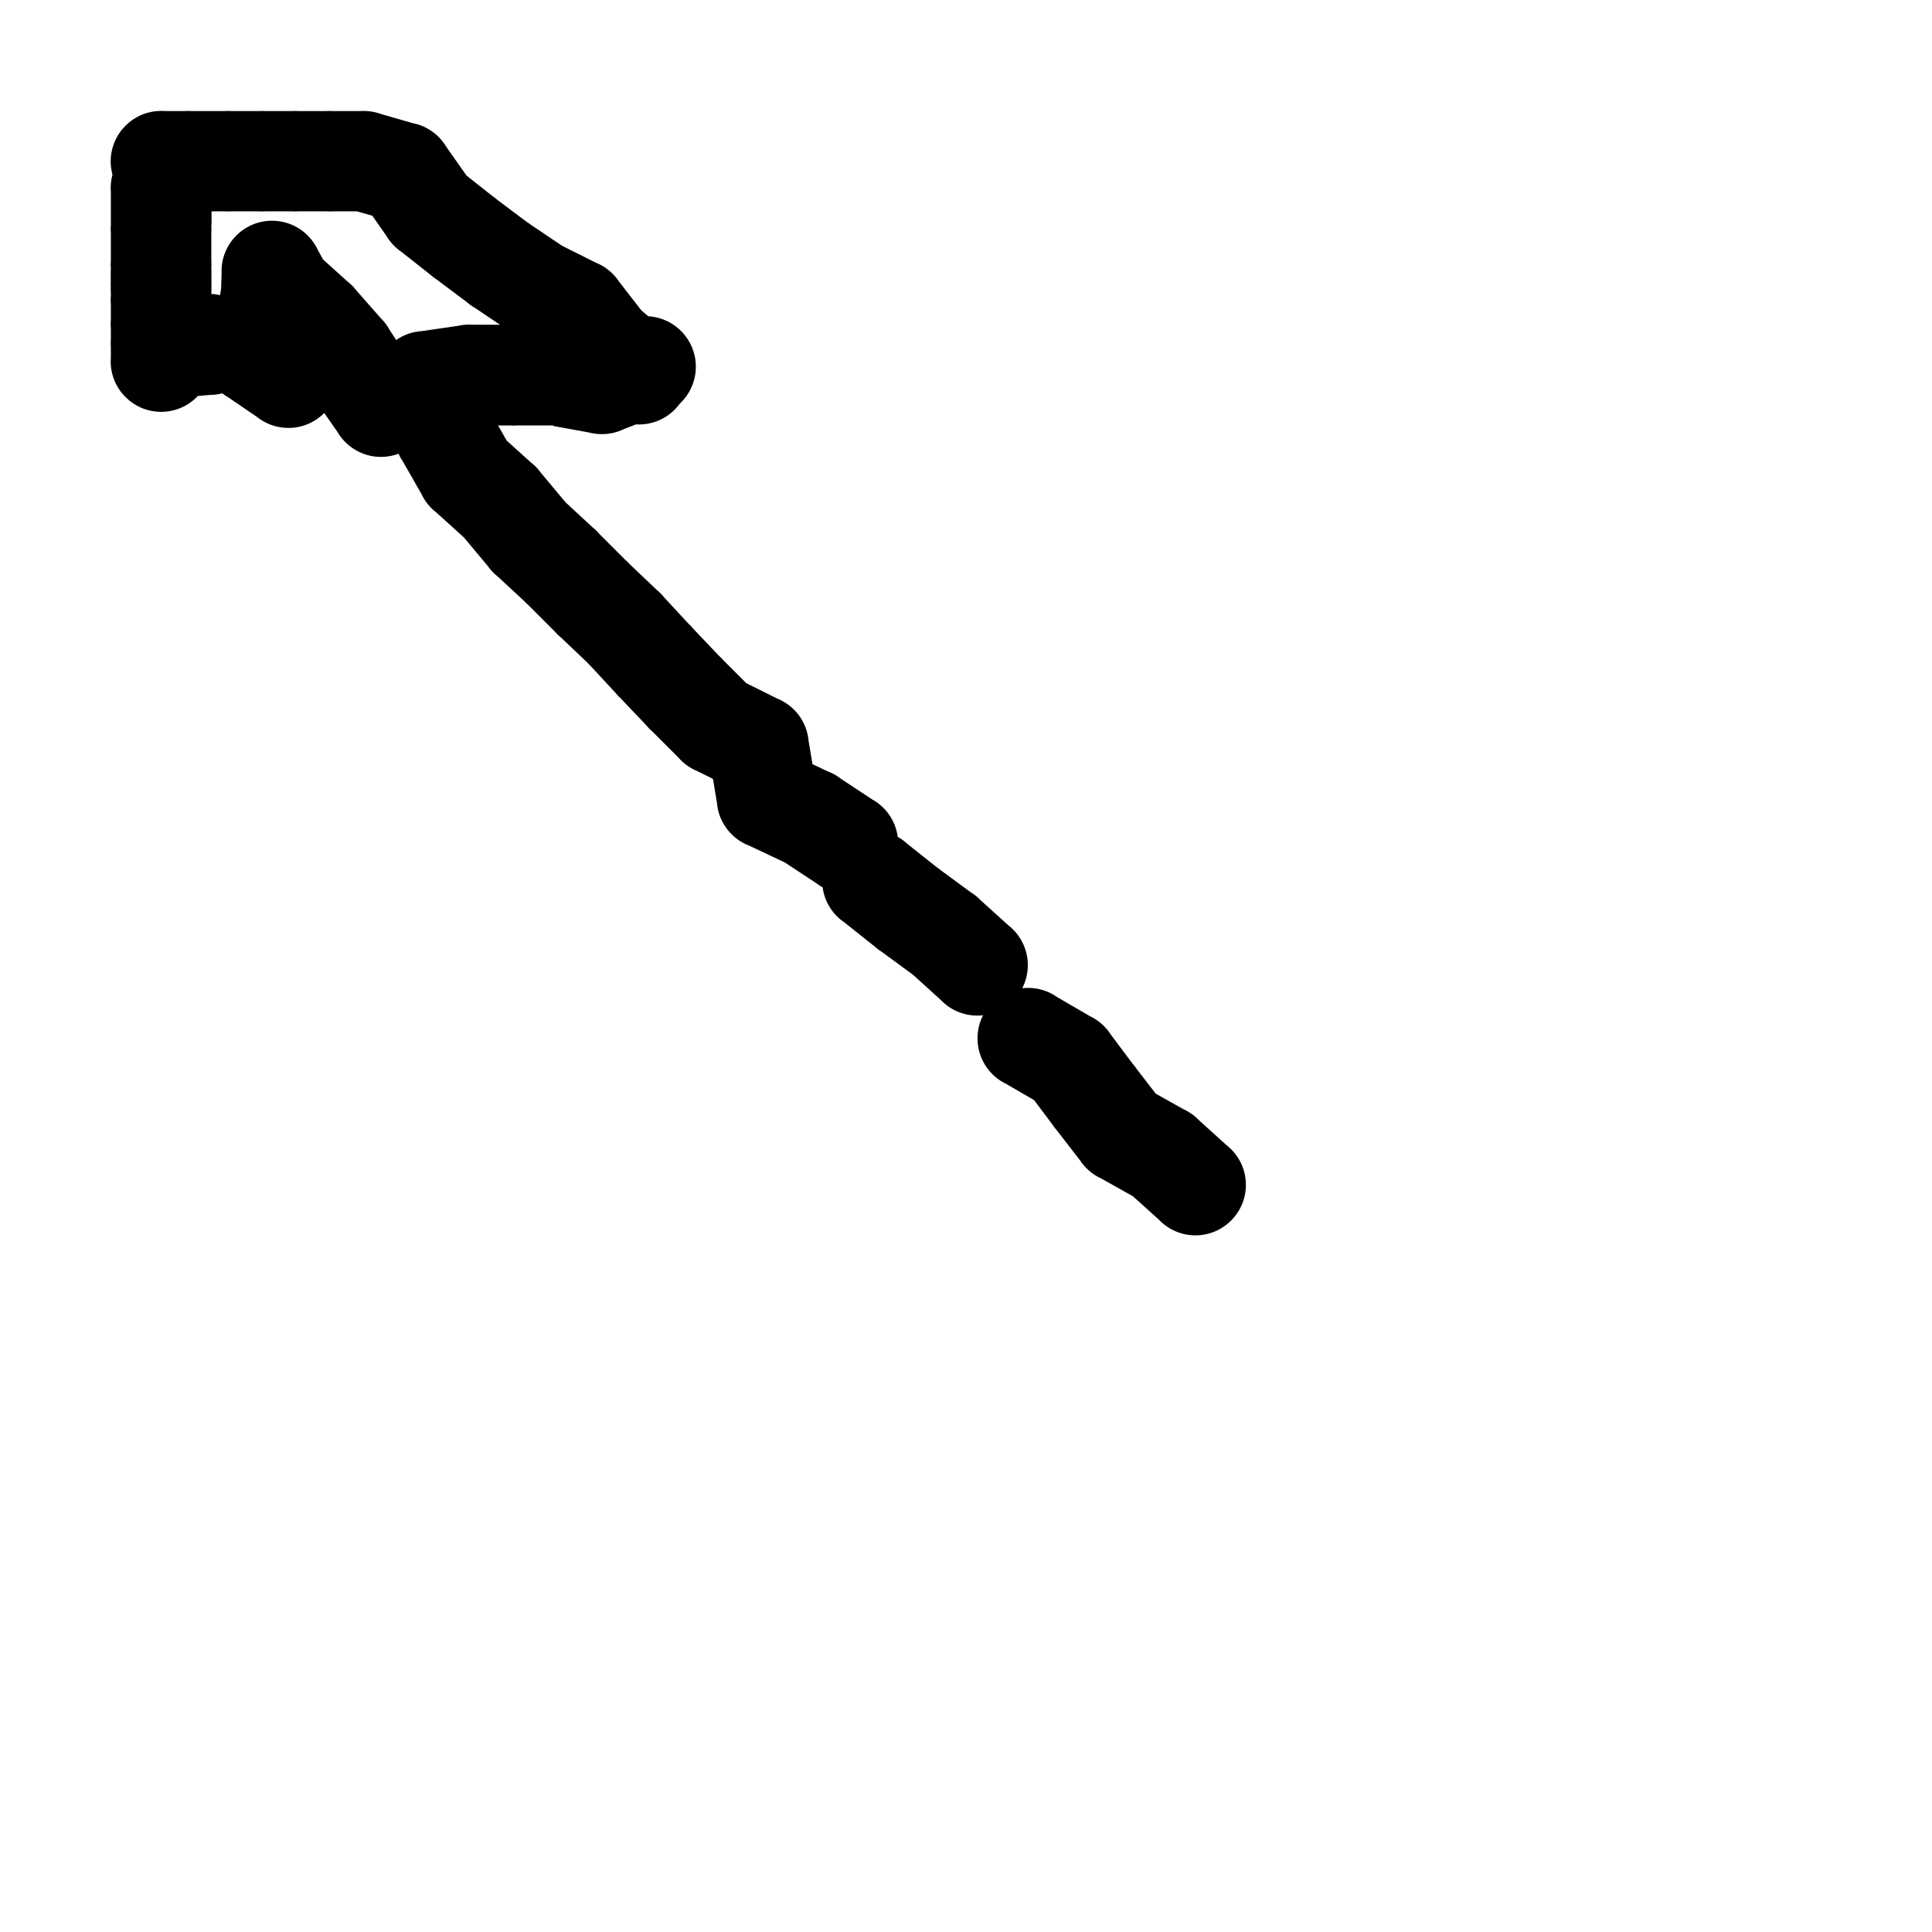
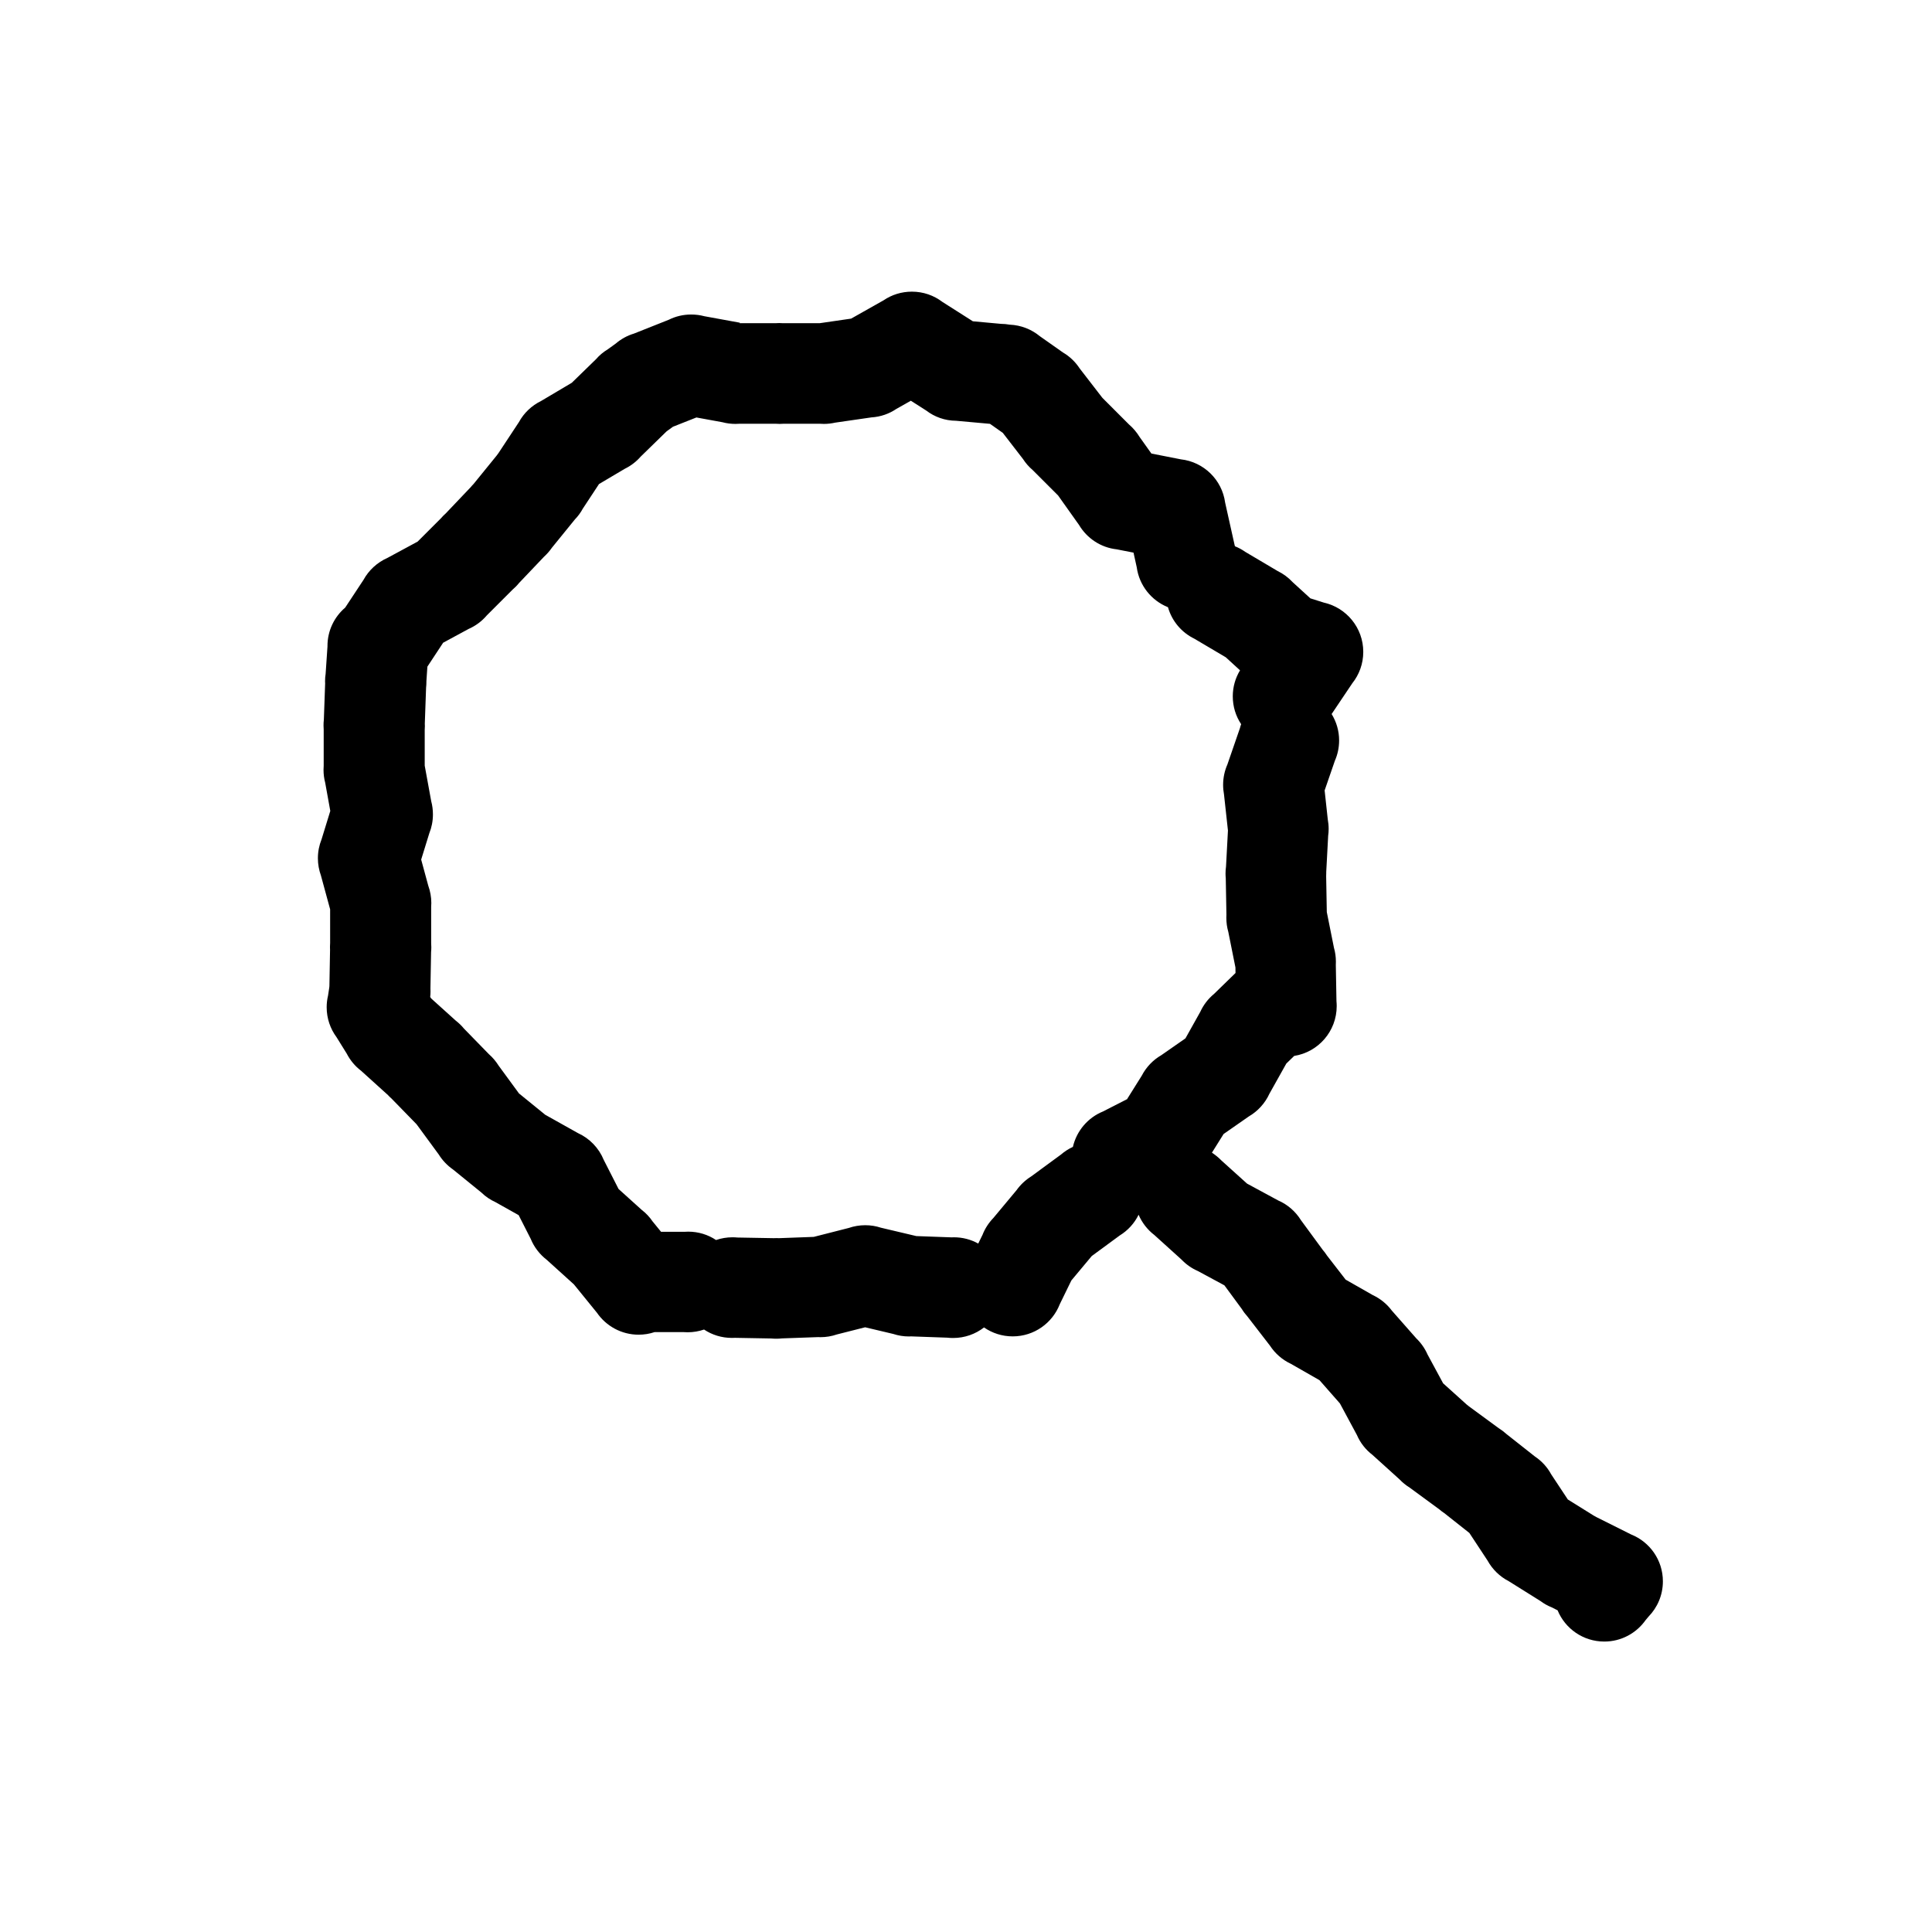
<svg xmlns="http://www.w3.org/2000/svg" viewBox="0 0 24 24" fill="currentColor" stroke="none">
-   <path d="M6.874,5.285c-0.112,0 -0.336,0 -0.443,0c-0.017,0.001 -0.033,0.002 -0.05,0.002c-0.017,0 -0.034,-0.001 -0.05,-0.002c-0.037,0 -0.088,0 -0.144,0c0.038,0.066 0.077,0.135 0.107,0.188c0.089,0.08 0.227,0.205 0.298,0.269c0.05,0.038 0.094,0.084 0.13,0.135c0.072,0.086 0.224,0.267 0.295,0.353c0.005,0.005 0.009,0.01 0.014,0.015c0.08,0.074 0.246,0.228 0.326,0.302c0.033,0.026 0.063,0.055 0.09,0.087c0.078,0.078 0.241,0.241 0.319,0.319c0.021,0.018 0.042,0.038 0.06,0.059c0.08,0.076 0.247,0.235 0.327,0.311c0.037,0.03 0.07,0.063 0.099,0.1c0.074,0.08 0.228,0.247 0.302,0.326c0.023,0.021 0.044,0.043 0.063,0.067c0.076,0.08 0.235,0.248 0.311,0.327c0.021,0.019 0.041,0.039 0.059,0.06c0.067,0.067 0.198,0.198 0.283,0.283c0.113,0.056 0.292,0.146 0.383,0.191c0.215,0.086 0.372,0.288 0.392,0.529c0.011,0.066 0.03,0.177 0.048,0.287c0.072,0.034 0.141,0.066 0.187,0.088c0.061,0.023 0.117,0.054 0.167,0.094c0.093,0.061 0.291,0.192 0.385,0.254c0.171,0.094 0.293,0.265 0.32,0.466c0.042,0.024 0.082,0.053 0.117,0.086c0.087,0.069 0.273,0.217 0.361,0.287c0.021,0.014 0.042,0.03 0.061,0.046c0.089,0.065 0.278,0.204 0.368,0.27c0.047,0.029 0.09,0.064 0.128,0.104c0.082,0.074 0.254,0.229 0.335,0.303c0.149,0.115 0.246,0.295 0.246,0.498c0,0.103 -0.025,0.201 -0.069,0.287c0.024,-0.003 0.048,-0.004 0.072,-0.004c0.133,0 0.256,0.041 0.357,0.112c0.099,0.057 0.312,0.181 0.411,0.239c0.108,0.051 0.199,0.132 0.262,0.232c0.066,0.088 0.204,0.272 0.269,0.359c0.02,0.023 0.039,0.047 0.056,0.073c0.055,0.071 0.158,0.204 0.231,0.299c0.108,0.061 0.263,0.147 0.343,0.192c0.074,0.034 0.141,0.082 0.196,0.14c0.082,0.074 0.254,0.229 0.335,0.303c0.149,0.115 0.246,0.295 0.246,0.498c0,0.346 -0.281,0.627 -0.627,0.627c-0.18,0 -0.342,-0.076 -0.456,-0.197c-0.077,-0.069 -0.235,-0.212 -0.321,-0.289c-0.105,-0.059 -0.299,-0.167 -0.393,-0.22c-0.109,-0.05 -0.201,-0.13 -0.266,-0.229c-0.068,-0.088 -0.211,-0.273 -0.278,-0.36c-0.025,-0.027 -0.047,-0.056 -0.067,-0.088c-0.053,-0.071 -0.152,-0.203 -0.223,-0.297c-0.109,-0.063 -0.264,-0.153 -0.345,-0.2c-0.212,-0.101 -0.358,-0.317 -0.358,-0.567c0,-0.103 0.025,-0.201 0.069,-0.287c-0.024,0.003 -0.048,0.004 -0.072,0.004c-0.18,0 -0.342,-0.076 -0.456,-0.197c-0.082,-0.074 -0.254,-0.229 -0.335,-0.303c-0.01,-0.008 -0.019,-0.015 -0.029,-0.023c-0.089,-0.065 -0.278,-0.204 -0.368,-0.27c-0.036,-0.022 -0.069,-0.048 -0.1,-0.076c-0.087,-0.069 -0.273,-0.217 -0.361,-0.287c-0.145,-0.098 -0.248,-0.255 -0.272,-0.436c-0.026,-0.015 -0.051,-0.032 -0.075,-0.05c-0.093,-0.061 -0.291,-0.192 -0.385,-0.254c-0.004,-0.002 -0.008,-0.004 -0.012,-0.007c-0.105,-0.049 -0.331,-0.156 -0.436,-0.206c-0.222,-0.083 -0.385,-0.289 -0.405,-0.535c-0.011,-0.068 -0.031,-0.183 -0.049,-0.296c-0.072,-0.036 -0.142,-0.071 -0.189,-0.094c-0.095,-0.038 -0.179,-0.099 -0.245,-0.176c-0.078,-0.078 -0.241,-0.241 -0.319,-0.319c-0.03,-0.025 -0.057,-0.053 -0.081,-0.083c-0.076,-0.08 -0.235,-0.248 -0.311,-0.327c-0.027,-0.024 -0.052,-0.051 -0.074,-0.079c-0.074,-0.08 -0.228,-0.247 -0.302,-0.326c-0.015,-0.014 -0.029,-0.028 -0.042,-0.043c-0.08,-0.076 -0.247,-0.235 -0.327,-0.311c-0.03,-0.024 -0.058,-0.052 -0.083,-0.081c-0.078,-0.078 -0.241,-0.241 -0.319,-0.319c-0.019,-0.016 -0.038,-0.034 -0.055,-0.053c-0.08,-0.074 -0.246,-0.228 -0.326,-0.302c-0.047,-0.037 -0.089,-0.081 -0.124,-0.131c-0.072,-0.086 -0.224,-0.267 -0.295,-0.353c-0.003,-0.003 -0.006,-0.006 -0.009,-0.009c-0.082,-0.074 -0.254,-0.229 -0.335,-0.303c-0.08,-0.061 -0.144,-0.141 -0.187,-0.233c-0.056,-0.098 -0.174,-0.304 -0.229,-0.401c-0.021,-0.03 -0.039,-0.062 -0.054,-0.096c-0.068,0.025 -0.142,0.039 -0.218,0.039c-0.232,0 -0.434,-0.126 -0.543,-0.313c-0.041,-0.059 -0.111,-0.159 -0.162,-0.233c-0.114,0.115 -0.271,0.186 -0.445,0.186c-0.149,0 -0.286,-0.052 -0.394,-0.139c-0.088,-0.06 -0.268,-0.183 -0.356,-0.243c-0.025,-0.014 -0.05,-0.031 -0.073,-0.048c-0.049,0.013 -0.1,0.02 -0.152,0.02c-0.038,0.003 -0.092,0.008 -0.15,0.013c-0.114,0.121 -0.276,0.197 -0.456,0.197c-0.346,0 -0.627,-0.281 -0.627,-0.627c0,-0.017 0.001,-0.034 0.002,-0.05c0,-0.039 0,-0.09 0,-0.129c-0.001,-0.017 -0.002,-0.033 -0.002,-0.05c0,-0.017 0.001,-0.034 0.002,-0.05c0,-0.045 0,-0.087 0,-0.119c-0.001,-0.017 -0.002,-0.033 -0.002,-0.05c0,-0.003 0,-0.007 0,-0.01c0,-0.003 0,-0.007 0,-0.01c0,-0.017 0.001,-0.034 0.002,-0.05c0,-0.052 0,-0.127 0,-0.179c-0.001,-0.017 -0.002,-0.033 -0.002,-0.05c0,-0.005 0,-0.01 0,-0.015c0,-0.005 0,-0.01 0,-0.015c0,-0.017 0.001,-0.034 0.002,-0.05c0,-0.006 0,-0.013 0,-0.019c-0.001,-0.017 -0.002,-0.033 -0.002,-0.05c0,-0.01 0,-0.02 0.001,-0.03c0,-0.01 -0.001,-0.02 -0.001,-0.03c0,-0.003 0,-0.007 0,-0.01c0,-0.003 0,-0.007 0,-0.01c0,-0.012 0,-0.023 0.001,-0.035c-0.001,-0.012 -0.001,-0.023 -0.001,-0.035c0,-0.01 0,-0.02 0.001,-0.03c0,-0.01 -0.001,-0.02 -0.001,-0.03c0,-0.015 0.001,-0.03 0.002,-0.045c-0.001,-0.015 -0.002,-0.03 -0.002,-0.045c0,-0.002 0,-0.003 0,-0.005c0,-0.002 0,-0.003 0,-0.005c0,-0.017 0.001,-0.034 0.002,-0.05c0,-0.113 0,-0.259 0,-0.339c-0.001,-0.017 -0.002,-0.033 -0.002,-0.05c0,-0.017 0.001,-0.034 0.002,-0.05c0,-0.102 0,-0.307 0,-0.409c-0.001,-0.017 -0.002,-0.033 -0.002,-0.05c0,-0.057 0.008,-0.112 0.022,-0.165c-0.014,-0.053 -0.022,-0.108 -0.022,-0.165c0,-0.346 0.281,-0.627 0.627,-0.627c0.003,0 0.007,0 0.01,0c0.003,0 0.007,0 0.01,0c0.017,0 0.034,0.001 0.05,0.002c0.062,0 0.157,0 0.219,0c0.017,-0.001 0.033,-0.002 0.05,-0.002c0.017,0 0.034,0.001 0.05,0.002c0.098,0 0.291,0 0.389,0c0.017,-0.001 0.033,-0.002 0.05,-0.002c0.017,0 0.034,0.001 0.05,0.002c0.086,0 0.243,0 0.329,0c0.017,-0.001 0.033,-0.002 0.05,-0.002c0.017,0 0.034,0.001 0.05,0.002c0.082,0 0.227,0 0.309,0c0.017,-0.001 0.033,-0.002 0.05,-0.002c0.017,0 0.034,0.001 0.05,0.002c0.084,0 0.235,0 0.319,0c0.017,-0.001 0.033,-0.002 0.05,-0.002c0.017,0 0.034,0.001 0.05,0.002c0.086,0 0.243,0 0.329,0c0.017,-0.001 0.033,-0.002 0.05,-0.002c0.078,0 0.153,0.014 0.222,0.04c0.098,0.028 0.292,0.084 0.39,0.112c0.178,0.035 0.33,0.146 0.419,0.298c0.059,0.084 0.177,0.252 0.248,0.353c0.093,0.073 0.242,0.192 0.319,0.252c0.024,0.016 0.046,0.033 0.067,0.052c0.087,0.066 0.271,0.203 0.359,0.269c0.02,0.012 0.039,0.026 0.057,0.04c0.091,0.062 0.284,0.191 0.376,0.253c0.006,0.004 0.012,0.007 0.019,0.011c0.099,0.05 0.308,0.154 0.408,0.204c0.12,0.048 0.222,0.132 0.292,0.239c0.066,0.085 0.204,0.263 0.277,0.357c0.024,0.02 0.053,0.045 0.085,0.071c0.329,0.019 0.59,0.292 0.59,0.626c0,0.178 -0.074,0.339 -0.193,0.453c-0.004,0.005 -0.009,0.01 -0.013,0.015c-0.114,0.152 -0.296,0.25 -0.501,0.25c-0.012,0 -0.025,0 -0.037,-0.001c-0.058,0.022 -0.111,0.043 -0.149,0.058c-0.083,0.041 -0.176,0.063 -0.275,0.063c-0.056,0 -0.111,-0.007 -0.163,-0.021c-0.108,-0.02 -0.332,-0.06 -0.443,-0.081zM2.625,2.79c0.001,0.017 0.002,0.033 0.002,0.05c0,0.017 -0.001,0.034 -0.002,0.05c0,0.081 0,0.226 0,0.339c0.001,0.017 0.002,0.033 0.002,0.05c0,0.002 0,0.003 0,0.005c0,0.002 0,0.003 0,0.005c0,0.015 -0.001,0.03 -0.002,0.045c0.001,0.015 0.002,0.03 0.002,0.045c0,0.01 0,0.02 -0.001,0.03c0,0.01 0.001,0.02 0.001,0.03c0,0.012 0,0.023 -0.001,0.035c0.001,0.012 0.001,0.023 0.001,0.035c0,0.003 0,0.007 0,0.01c0,0.003 0,0.007 0,0.01c0,0.01 0,0.02 -0.001,0.03c0,0.01 0.001,0.02 0.001,0.03c0,0.017 -0.001,0.034 -0.002,0.05c0,0.004 0,0.009 0,0.013c0.037,0.001 0.074,0.006 0.109,0.014c0.004,-0.026 0.008,-0.049 0.011,-0.068c0.001,-0.007 0.001,-0.015 0.002,-0.022c0.002,-0.052 0.005,-0.127 0.006,-0.179c0,-0.009 -0.001,-0.019 -0.001,-0.028c0,-0.346 0.281,-0.627 0.627,-0.627c0.254,0 0.472,0.15 0.571,0.367c0.018,0.033 0.043,0.076 0.064,0.115c0.089,0.08 0.226,0.204 0.296,0.267c0.046,0.035 0.087,0.077 0.122,0.123c0.072,0.082 0.222,0.253 0.294,0.334c0.045,0.044 0.084,0.095 0.114,0.151c0.022,0.034 0.052,0.08 0.081,0.124c0.002,-0.001 0.005,-0.003 0.007,-0.004c0.09,-0.061 0.196,-0.099 0.311,-0.106c0.109,-0.016 0.339,-0.049 0.449,-0.065c0.045,-0.01 0.093,-0.016 0.141,-0.016c0.017,0 0.034,0.001 0.05,0.002c0.078,0 0.218,0 0.332,0c-0.099,-0.067 -0.235,-0.159 -0.309,-0.208c-0.039,-0.022 -0.075,-0.048 -0.108,-0.077c-0.087,-0.066 -0.271,-0.203 -0.359,-0.269c-0.033,-0.021 -0.064,-0.045 -0.093,-0.071c-0.085,-0.068 -0.265,-0.209 -0.351,-0.277c-0.079,-0.053 -0.145,-0.123 -0.193,-0.205c-0.041,-0.058 -0.111,-0.158 -0.173,-0.247c-0.068,-0.019 -0.139,-0.04 -0.193,-0.055c-0.089,0 -0.217,0 -0.292,0c-0.017,0.001 -0.033,0.002 -0.05,0.002c-0.017,0 -0.034,-0.001 -0.05,-0.002c-0.084,0 -0.235,0 -0.319,0c-0.017,0.001 -0.033,0.002 -0.05,0.002c-0.017,0 -0.034,-0.001 -0.05,-0.002c-0.082,0 -0.227,0 -0.309,0c-0.017,0.001 -0.033,0.002 -0.05,0.002c-0.017,0 -0.034,-0.001 -0.05,-0.002c-0.086,0 -0.243,0 -0.329,0c-0.017,0.001 -0.033,0.002 -0.05,0.002c-0.017,0 -0.034,-0.001 -0.05,-0.002c-0.04,0 -0.096,0 -0.155,0c0,0.063 0,0.122 0,0.165z" />
+   <path d="M9.186,4.015c0.112,0 0.336,0 0.443,0c0.017,-0.001 0.033,-0.002 0.05,-0.002c0.017,0 0.034,0.001 0.05,0.002c0.11,0 0.34,0 0.449,0c0.003,0 0.007,-0.001 0.01,-0.001c0.091,-0.013 0.265,-0.039 0.385,-0.056c0.122,-0.069 0.312,-0.176 0.404,-0.228c0.1,-0.068 0.221,-0.107 0.351,-0.107c0.142,0 0.273,0.047 0.378,0.127c0.085,0.054 0.257,0.164 0.379,0.241c0.116,0.011 0.267,0.024 0.349,0.032c0.037,0 0.073,0.004 0.108,0.01c0.143,0.006 0.273,0.059 0.376,0.144c0.074,0.052 0.213,0.149 0.287,0.202c0.084,0.049 0.155,0.118 0.208,0.199c0.068,0.088 0.211,0.273 0.278,0.36c0.005,0.005 0.009,0.01 0.014,0.015c0.078,0.078 0.241,0.241 0.319,0.319c0.052,0.045 0.097,0.098 0.133,0.157c0.035,0.05 0.092,0.129 0.146,0.205c0.133,0.026 0.284,0.056 0.366,0.072c0.285,0.032 0.512,0.255 0.55,0.537c0.027,0.123 0.09,0.405 0.118,0.529c0.001,0.005 0.003,0.009 0.004,0.014c0.046,0.018 0.089,0.042 0.129,0.07c0.097,0.057 0.304,0.18 0.402,0.238c0.07,0.034 0.133,0.081 0.185,0.137c0.054,0.049 0.147,0.135 0.221,0.202c0.058,0.018 0.123,0.039 0.168,0.053c0.28,0.063 0.489,0.313 0.489,0.612c0,0.148 -0.051,0.283 -0.137,0.391c-0.057,0.085 -0.174,0.258 -0.256,0.381c0.059,0.096 0.093,0.208 0.093,0.328c0,0.09 -0.019,0.176 -0.053,0.253c-0.03,0.086 -0.086,0.25 -0.127,0.368c0.013,0.117 0.03,0.274 0.039,0.359c0.007,0.039 0.011,0.078 0.011,0.119c0,0.029 -0.002,0.057 -0.006,0.085c-0.006,0.11 -0.019,0.34 -0.024,0.449c0,0.005 0,0.011 0,0.016c0,0.013 0,0.026 -0.001,0.039c0.002,0.108 0.006,0.332 0.008,0.444c0.022,0.111 0.067,0.336 0.089,0.444c0.016,0.055 0.024,0.113 0.024,0.174c0,0.013 0,0.026 -0.001,0.039c0.002,0.109 0.006,0.339 0.008,0.449c0.002,0.02 0.003,0.041 0.003,0.062c0,0.313 -0.229,0.572 -0.528,0.619c-0.035,0.034 -0.07,0.068 -0.098,0.095c-0.06,0.108 -0.16,0.286 -0.21,0.375c-0.054,0.118 -0.144,0.217 -0.256,0.282c-0.074,0.051 -0.213,0.148 -0.313,0.218c-0.043,0.069 -0.098,0.157 -0.145,0.232c0.043,0.028 0.083,0.061 0.119,0.098c0.076,0.068 0.23,0.208 0.317,0.286c0.105,0.057 0.295,0.159 0.388,0.21c0.118,0.051 0.216,0.138 0.283,0.246c0.066,0.09 0.205,0.279 0.27,0.368c0.019,0.022 0.036,0.044 0.051,0.068c0.055,0.071 0.159,0.206 0.233,0.301c0.106,0.061 0.257,0.147 0.337,0.192c0.094,0.044 0.176,0.111 0.237,0.193c0.074,0.084 0.23,0.261 0.304,0.345c0.058,0.056 0.106,0.124 0.139,0.199c0.046,0.085 0.136,0.251 0.194,0.359c0.089,0.08 0.223,0.201 0.293,0.264c0.01,0.008 0.019,0.015 0.029,0.023c0.089,0.065 0.278,0.204 0.368,0.27c0.035,0.022 0.068,0.047 0.099,0.075c0.085,0.068 0.265,0.209 0.351,0.277c0.084,0.056 0.154,0.132 0.202,0.221c0.049,0.074 0.14,0.212 0.207,0.313c0.103,0.065 0.245,0.153 0.321,0.2c0.013,0.007 0.025,0.014 0.038,0.021c0.103,0.051 0.324,0.162 0.428,0.214c0.231,0.092 0.394,0.318 0.394,0.582c0,0.171 -0.068,0.325 -0.179,0.439c-0.011,0.014 -0.024,0.029 -0.036,0.043c-0.114,0.161 -0.301,0.266 -0.513,0.266c-0.262,0 -0.486,-0.16 -0.58,-0.388c-0.028,-0.014 -0.053,-0.026 -0.073,-0.037c-0.051,-0.02 -0.098,-0.047 -0.141,-0.079c-0.095,-0.059 -0.298,-0.186 -0.393,-0.246c-0.111,-0.057 -0.203,-0.147 -0.263,-0.256c-0.054,-0.081 -0.159,-0.241 -0.226,-0.343c-0.093,-0.073 -0.237,-0.187 -0.311,-0.246c-0.022,-0.015 -0.043,-0.03 -0.062,-0.047c-0.089,-0.065 -0.278,-0.204 -0.368,-0.27c-0.047,-0.029 -0.09,-0.064 -0.128,-0.104c-0.082,-0.074 -0.254,-0.229 -0.335,-0.303c-0.084,-0.064 -0.151,-0.149 -0.193,-0.247c-0.051,-0.094 -0.155,-0.287 -0.211,-0.392c-0.066,-0.075 -0.179,-0.204 -0.254,-0.289c-0.106,-0.061 -0.27,-0.155 -0.355,-0.203c-0.107,-0.05 -0.197,-0.129 -0.261,-0.227c-0.068,-0.088 -0.211,-0.273 -0.278,-0.36c-0.026,-0.029 -0.05,-0.06 -0.07,-0.093c-0.051,-0.07 -0.146,-0.199 -0.217,-0.295c-0.107,-0.058 -0.253,-0.136 -0.33,-0.178c-0.078,-0.034 -0.147,-0.083 -0.205,-0.144c-0.082,-0.074 -0.254,-0.229 -0.335,-0.303c-0.085,-0.065 -0.153,-0.152 -0.196,-0.252c-0.052,0.107 -0.134,0.196 -0.235,0.258c-0.083,0.061 -0.252,0.185 -0.347,0.255c-0.069,0.082 -0.184,0.221 -0.253,0.303c-0.041,0.085 -0.107,0.22 -0.144,0.295c-0.091,0.234 -0.318,0.4 -0.585,0.4c-0.132,0 -0.255,-0.041 -0.356,-0.111c-0.106,0.082 -0.239,0.131 -0.384,0.131c-0.025,0 -0.049,-0.001 -0.073,-0.004c-0.11,-0.004 -0.34,-0.012 -0.449,-0.016c-0.009,0 -0.018,0.001 -0.027,0.001c-0.068,0 -0.133,-0.011 -0.194,-0.031c-0.083,-0.02 -0.234,-0.055 -0.35,-0.083c-0.116,0.03 -0.268,0.068 -0.351,0.089c-0.064,0.022 -0.133,0.034 -0.205,0.034c-0.009,0 -0.018,0 -0.027,-0.001c-0.109,0.004 -0.339,0.012 -0.449,0.016c-0.024,0.003 -0.049,0.004 -0.073,0.004c-0.021,0 -0.042,-0.001 -0.062,-0.003c-0.11,-0.002 -0.34,-0.006 -0.449,-0.008c-0.013,0.001 -0.026,0.001 -0.039,0.001c-0.128,0 -0.247,-0.038 -0.346,-0.104c-0.064,0.022 -0.133,0.034 -0.204,0.034c-0.017,0 -0.034,-0.001 -0.05,-0.002c-0.088,0 -0.252,0 -0.361,0c-0.062,0.021 -0.129,0.032 -0.198,0.032c-0.214,0 -0.404,-0.108 -0.517,-0.272c-0.07,-0.086 -0.217,-0.266 -0.286,-0.352c-0.001,-0.001 -0.002,-0.002 -0.003,-0.003c-0.082,-0.074 -0.254,-0.229 -0.335,-0.303c-0.087,-0.067 -0.157,-0.157 -0.199,-0.26c-0.035,-0.069 -0.098,-0.192 -0.15,-0.295c-0.101,-0.057 -0.221,-0.124 -0.289,-0.162c-0.064,-0.029 -0.123,-0.069 -0.173,-0.118c-0.085,-0.07 -0.266,-0.216 -0.352,-0.286c-0.072,-0.05 -0.133,-0.114 -0.179,-0.188c-0.066,-0.09 -0.205,-0.279 -0.27,-0.368c-0.003,-0.003 -0.006,-0.007 -0.008,-0.01c-0.076,-0.078 -0.234,-0.24 -0.31,-0.318c-0.015,-0.013 -0.03,-0.027 -0.043,-0.042c-0.082,-0.074 -0.254,-0.229 -0.335,-0.303c-0.074,-0.056 -0.134,-0.129 -0.177,-0.212c-0.035,-0.057 -0.091,-0.147 -0.126,-0.203c-0.077,-0.104 -0.123,-0.233 -0.123,-0.373c0,-0.05 0.006,-0.098 0.017,-0.144c0.005,-0.031 0.01,-0.068 0.015,-0.099c0,-0.006 0.001,-0.013 0.002,-0.019c0.002,-0.11 0.006,-0.34 0.008,-0.449c-0.001,-0.013 -0.001,-0.026 -0.001,-0.039c0,-0.017 0.001,-0.034 0.002,-0.05c0,-0.099 0,-0.298 0,-0.416c-0.032,-0.117 -0.087,-0.319 -0.114,-0.419c-0.024,-0.067 -0.038,-0.139 -0.038,-0.215c0,-0.083 0.016,-0.162 0.045,-0.234c0.026,-0.083 0.073,-0.237 0.109,-0.354c-0.021,-0.116 -0.048,-0.266 -0.063,-0.349c-0.014,-0.052 -0.021,-0.107 -0.021,-0.163c0,-0.017 0.001,-0.034 0.002,-0.05c0,-0.11 0,-0.34 0,-0.449c-0.001,-0.017 -0.002,-0.033 -0.002,-0.05c0,-0.025 0.001,-0.049 0.004,-0.073c0.004,-0.11 0.012,-0.34 0.016,-0.449c0,-0.009 -0.001,-0.018 -0.001,-0.027c0,-0.032 0.002,-0.063 0.007,-0.093c0.006,-0.088 0.017,-0.251 0.023,-0.339c0,-0.002 0,-0.005 0,-0.007c0,-0.191 0.085,-0.362 0.22,-0.477c0.067,-0.102 0.173,-0.263 0.227,-0.344c0.066,-0.121 0.172,-0.218 0.299,-0.274c0.089,-0.048 0.266,-0.144 0.374,-0.202c0.084,-0.084 0.221,-0.221 0.29,-0.29c0.018,-0.021 0.038,-0.042 0.059,-0.06c0.076,-0.08 0.235,-0.247 0.311,-0.327c0.011,-0.014 0.023,-0.027 0.035,-0.039c0.07,-0.085 0.216,-0.266 0.286,-0.352c0.007,-0.011 0.015,-0.021 0.023,-0.031c0.061,-0.093 0.192,-0.291 0.254,-0.385c0.062,-0.114 0.159,-0.206 0.276,-0.263c0.091,-0.054 0.278,-0.164 0.381,-0.226c0.083,-0.08 0.228,-0.222 0.301,-0.293c0.042,-0.049 0.092,-0.09 0.148,-0.124c0.03,-0.022 0.068,-0.049 0.098,-0.071c0.065,-0.055 0.141,-0.098 0.225,-0.123c0.106,-0.042 0.328,-0.13 0.433,-0.172c0.084,-0.042 0.178,-0.065 0.278,-0.065c0.056,0 0.111,0.007 0.163,0.021c0.108,0.02 0.332,0.06 0.443,0.081zM14.002,13.652c0.062,-0.099 0.138,-0.221 0.181,-0.289c0.055,-0.106 0.139,-0.195 0.243,-0.255c0.071,-0.049 0.202,-0.14 0.3,-0.209c0.06,-0.107 0.141,-0.252 0.184,-0.329c0.04,-0.087 0.098,-0.163 0.171,-0.223c0.065,-0.063 0.188,-0.183 0.267,-0.26c0,-0.026 -0.001,-0.049 -0.001,-0.069c-0.022,-0.111 -0.067,-0.336 -0.089,-0.444c-0.016,-0.055 -0.024,-0.113 -0.024,-0.174c0,-0.013 0,-0.026 0.001,-0.039c-0.002,-0.109 -0.006,-0.339 -0.008,-0.449c-0.002,-0.02 -0.003,-0.041 -0.003,-0.062c0,-0.029 0.002,-0.057 0.006,-0.085c0.006,-0.11 0.018,-0.338 0.024,-0.448c-0.012,-0.109 -0.037,-0.338 -0.049,-0.448c-0.007,-0.039 -0.011,-0.078 -0.011,-0.119c0,-0.09 0.019,-0.176 0.053,-0.253c0.038,-0.109 0.118,-0.343 0.156,-0.452c0.004,-0.017 0.009,-0.033 0.015,-0.049c-0.066,-0.099 -0.104,-0.218 -0.104,-0.346c0,-0.118 0.033,-0.229 0.09,-0.323c-0.062,-0.057 -0.13,-0.119 -0.177,-0.162c-0.101,-0.06 -0.296,-0.175 -0.389,-0.23c-0.159,-0.077 -0.28,-0.219 -0.329,-0.392c-0.205,-0.082 -0.357,-0.27 -0.388,-0.496c-0.01,-0.045 -0.024,-0.11 -0.04,-0.182c-0.083,-0.016 -0.159,-0.031 -0.209,-0.041c-0.199,-0.022 -0.37,-0.138 -0.468,-0.303c-0.064,-0.089 -0.196,-0.276 -0.26,-0.366c-0.078,-0.078 -0.24,-0.24 -0.317,-0.317c-0.046,-0.039 -0.086,-0.085 -0.119,-0.136c-0.06,-0.077 -0.178,-0.23 -0.251,-0.325c-0.047,-0.033 -0.106,-0.074 -0.159,-0.112c-0.117,-0.011 -0.32,-0.029 -0.421,-0.038c-0.139,-0.001 -0.268,-0.048 -0.371,-0.127c-0.046,-0.029 -0.117,-0.074 -0.191,-0.122c-0.07,0.039 -0.136,0.077 -0.179,0.101c-0.09,0.061 -0.196,0.099 -0.311,0.106c-0.109,0.016 -0.339,0.049 -0.449,0.065c-0.045,0.01 -0.093,0.016 -0.141,0.016c-0.017,0 -0.034,-0.001 -0.05,-0.002c-0.11,0 -0.34,0 -0.449,0c-0.017,0.001 -0.033,0.002 -0.05,0.002c-0.017,0 -0.034,-0.001 -0.05,-0.002c-0.11,0 -0.34,0 -0.449,0c-0.017,0.001 -0.033,0.002 -0.05,0.002c-0.056,0 -0.111,-0.007 -0.163,-0.021c-0.077,-0.014 -0.211,-0.038 -0.323,-0.059c-0.098,0.039 -0.215,0.085 -0.291,0.115c-0.025,0.018 -0.053,0.038 -0.076,0.055c-0.002,0.002 -0.004,0.004 -0.006,0.005c-0.078,0.076 -0.24,0.234 -0.318,0.31c-0.055,0.063 -0.122,0.115 -0.198,0.152c-0.076,0.045 -0.216,0.128 -0.321,0.19c-0.066,0.1 -0.155,0.234 -0.202,0.307c-0.026,0.048 -0.059,0.093 -0.097,0.132c-0.07,0.085 -0.216,0.266 -0.286,0.352c-0.028,0.041 -0.061,0.078 -0.098,0.112c-0.076,0.08 -0.235,0.247 -0.311,0.327c-0.024,0.03 -0.052,0.058 -0.081,0.083c-0.078,0.078 -0.241,0.241 -0.319,0.319c-0.061,0.072 -0.139,0.13 -0.226,0.168c-0.074,0.04 -0.211,0.114 -0.316,0.171c-0.065,0.099 -0.149,0.226 -0.195,0.296c0,0.001 -0.001,0.001 -0.001,0.002c-0.005,0.066 -0.009,0.133 -0.012,0.18c0,0.002 0,0.005 0,0.007c0,0.025 -0.001,0.049 -0.004,0.073c-0.004,0.11 -0.012,0.34 -0.016,0.449c0,0.009 0.001,0.018 0.001,0.027c0,0.017 -0.001,0.034 -0.002,0.05c0,0.108 0,0.331 0,0.443c0.02,0.111 0.061,0.335 0.081,0.443c0.014,0.052 0.021,0.107 0.021,0.163c0,0.083 -0.016,0.162 -0.045,0.234c-0.024,0.077 -0.066,0.214 -0.101,0.327c0.031,0.112 0.068,0.248 0.088,0.324c0.024,0.067 0.038,0.139 0.038,0.215c0,0.017 -0.001,0.034 -0.002,0.05c0,0.11 0,0.34 0,0.449c0.001,0.017 0.002,0.033 0.002,0.05c0,0.021 -0.001,0.042 -0.003,0.062c-0.002,0.11 -0.006,0.34 -0.008,0.449c0.001,0.013 0.001,0.026 0.001,0.039c0,0.023 -0.001,0.045 -0.004,0.068c0.004,0.006 0.007,0.012 0.011,0.018c0.088,0.08 0.234,0.211 0.307,0.277c0.037,0.029 0.071,0.061 0.101,0.098c0.076,0.078 0.234,0.24 0.31,0.318c0.047,0.041 0.088,0.09 0.122,0.144c0.06,0.082 0.182,0.248 0.252,0.344c0.091,0.074 0.246,0.201 0.326,0.265c0.1,0.056 0.309,0.173 0.407,0.228c0.145,0.066 0.26,0.186 0.32,0.333c0.043,0.085 0.128,0.25 0.184,0.361c0.089,0.08 0.219,0.198 0.287,0.259c0.052,0.04 0.098,0.088 0.135,0.143c0.027,0.033 0.065,0.08 0.106,0.13c0.1,0 0.217,0 0.287,0c0.017,-0.001 0.033,-0.002 0.05,-0.002c0.128,0 0.247,0.038 0.346,0.104c0.064,-0.022 0.133,-0.034 0.204,-0.034c0.021,0 0.042,0.001 0.062,0.003c0.11,0.002 0.34,0.006 0.449,0.008c0.013,-0.001 0.026,-0.001 0.039,-0.001c0.009,0 0.018,0 0.027,0.001c0.104,-0.004 0.318,-0.012 0.433,-0.016c0.114,-0.029 0.33,-0.084 0.435,-0.111c0.064,-0.022 0.133,-0.034 0.205,-0.034c0.068,0 0.133,0.011 0.194,0.031c0.107,0.025 0.327,0.077 0.44,0.104c0.113,0.004 0.333,0.012 0.439,0.016c0.009,0 0.018,-0.001 0.027,-0.001c0.11,0 0.213,0.028 0.303,0.078c0.02,-0.041 0.038,-0.079 0.053,-0.108c0.031,-0.08 0.078,-0.151 0.136,-0.211c0.07,-0.084 0.216,-0.259 0.286,-0.343c0.049,-0.069 0.112,-0.128 0.184,-0.173c0.09,-0.066 0.279,-0.205 0.368,-0.27c0.045,-0.039 0.095,-0.071 0.149,-0.096c0.046,-0.2 0.187,-0.364 0.374,-0.44c0.073,-0.037 0.204,-0.104 0.309,-0.158z" />
</svg>
